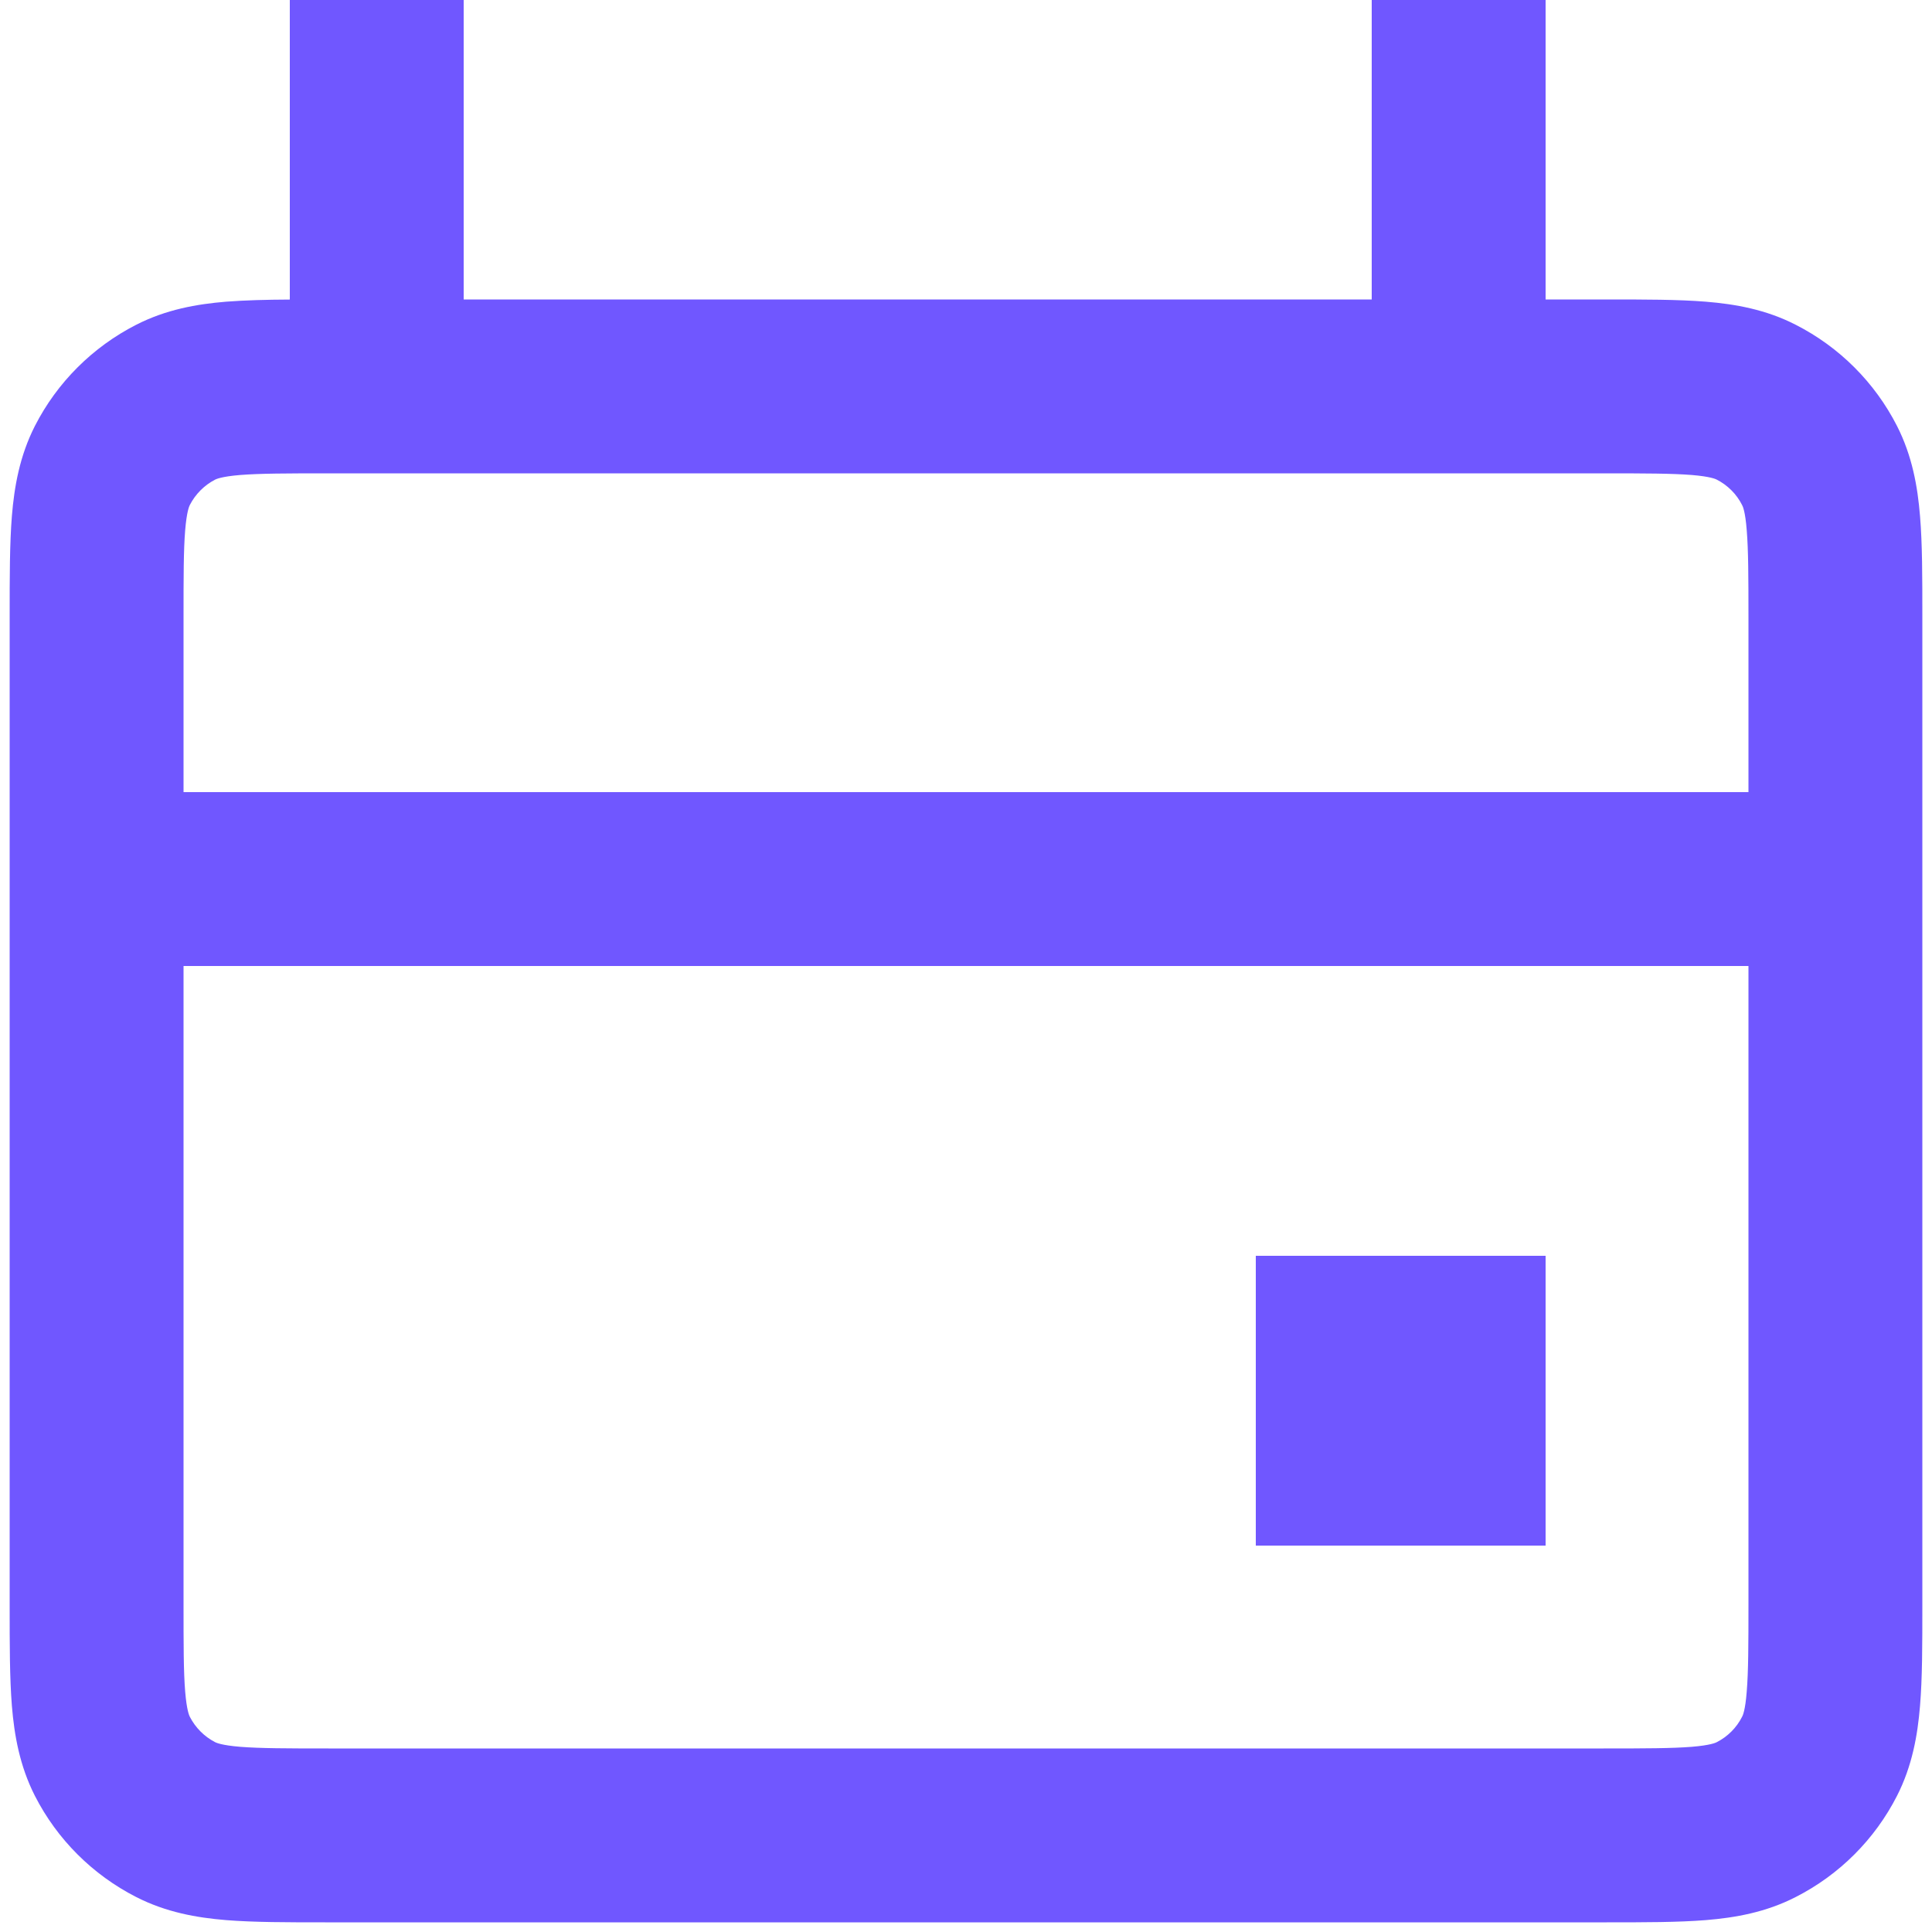
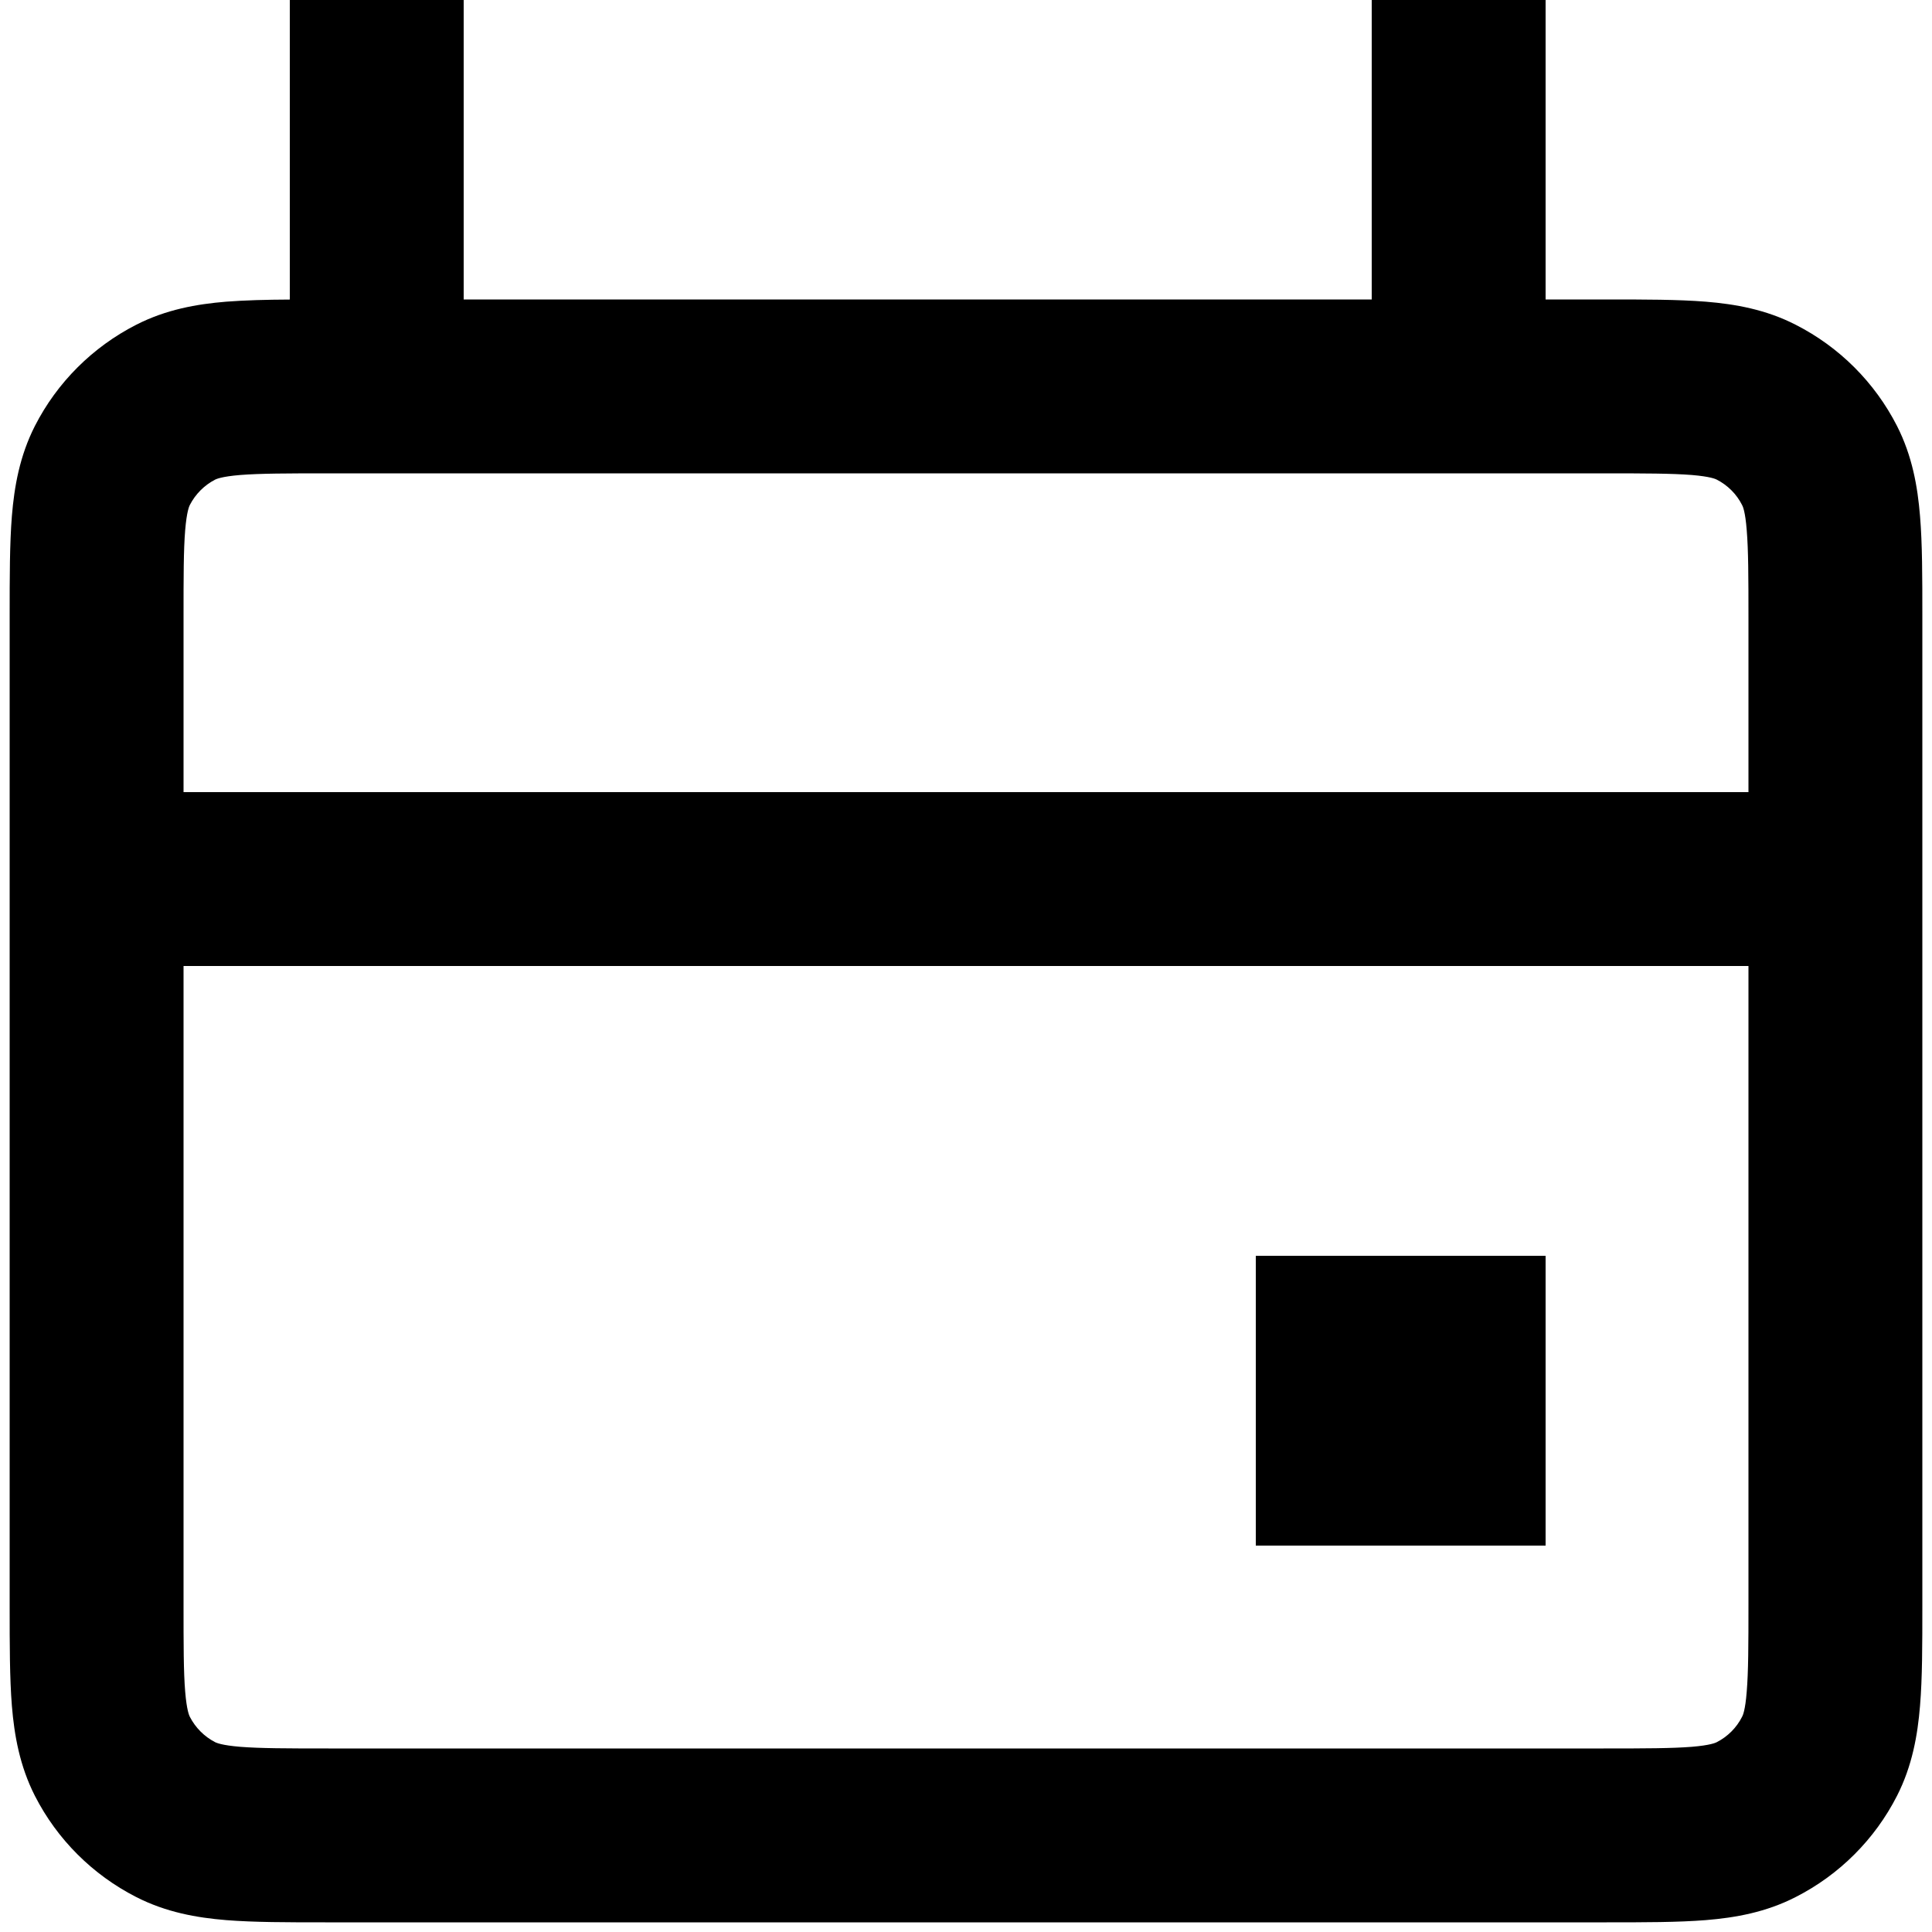
- <svg xmlns="http://www.w3.org/2000/svg" width="20" height="20" viewBox="0 0 20 20" fill="none">
-   <path d="M16 13H13V16H16V13Z" fill="#7057FF" />
-   <path fill-rule="evenodd" clip-rule="evenodd" d="M14.2 3.1H4.8V0H3V3.101C2.756 3.102 2.535 3.108 2.341 3.123C2.036 3.148 1.719 3.204 1.41 3.362C0.959 3.592 0.591 3.959 0.361 4.41C0.204 4.719 0.148 5.036 0.123 5.342C0.1 5.629 0.1 5.975 0.1 6.367V16.633C0.1 17.025 0.1 17.371 0.123 17.659C0.148 17.964 0.204 18.281 0.361 18.59C0.591 19.041 0.959 19.408 1.41 19.638C1.719 19.796 2.036 19.852 2.341 19.877C2.628 19.9 2.975 19.9 3.366 19.9H16.633C17.025 19.9 17.371 19.9 17.658 19.877C17.964 19.852 18.281 19.796 18.589 19.638C19.041 19.408 19.408 19.041 19.638 18.59C19.795 18.281 19.851 17.964 19.876 17.659C19.9 17.371 19.9 17.025 19.9 16.633V6.367C19.9 5.975 19.9 5.629 19.876 5.342C19.851 5.036 19.795 4.719 19.638 4.41C19.408 3.959 19.041 3.592 18.589 3.362C18.281 3.204 17.964 3.148 17.658 3.123C17.371 3.1 17.025 3.1 16.633 3.1L16 3.1V0H14.2V3.1ZM2.488 4.917C2.293 4.933 2.24 4.959 2.227 4.965C2.115 5.023 2.023 5.115 1.965 5.228C1.959 5.24 1.933 5.294 1.917 5.488C1.9 5.693 1.9 5.965 1.9 6.4V8.2H18.1V6.4C18.1 5.965 18.099 5.693 18.082 5.488C18.067 5.294 18.041 5.24 18.034 5.228C17.977 5.115 17.885 5.023 17.772 4.965C17.76 4.959 17.706 4.933 17.512 4.917C17.307 4.901 17.035 4.9 16.6 4.9H3.4C2.965 4.9 2.693 4.901 2.488 4.917ZM1.9 16.6V10H18.1V16.6C18.1 17.035 18.099 17.307 18.082 17.512C18.067 17.706 18.041 17.76 18.034 17.772C17.977 17.885 17.885 17.977 17.772 18.035C17.76 18.041 17.706 18.067 17.512 18.083C17.307 18.099 17.035 18.1 16.6 18.1H3.4C2.965 18.1 2.693 18.099 2.488 18.083C2.293 18.067 2.24 18.041 2.227 18.035C2.115 17.977 2.023 17.885 1.965 17.772C1.959 17.76 1.933 17.706 1.917 17.512C1.9 17.307 1.9 17.035 1.9 16.6Z" fill="#7057FF" />
+ <svg xmlns="http://www.w3.org/2000/svg" width="20" height="20" viewBox="0 0 20 20" fill="currentColor">
+   <path d="M16 13H13V16H16V13Z" />
+   <path fill-rule="evenodd" clip-rule="evenodd" d="M14.2 3.1H4.8V0H3V3.101C2.756 3.102 2.535 3.108 2.341 3.123C2.036 3.148 1.719 3.204 1.41 3.362C0.959 3.592 0.591 3.959 0.361 4.41C0.204 4.719 0.148 5.036 0.123 5.342C0.1 5.629 0.1 5.975 0.1 6.367V16.633C0.1 17.025 0.1 17.371 0.123 17.659C0.148 17.964 0.204 18.281 0.361 18.59C0.591 19.041 0.959 19.408 1.41 19.638C1.719 19.796 2.036 19.852 2.341 19.877C2.628 19.9 2.975 19.9 3.366 19.9H16.633C17.025 19.9 17.371 19.9 17.658 19.877C17.964 19.852 18.281 19.796 18.589 19.638C19.041 19.408 19.408 19.041 19.638 18.59C19.795 18.281 19.851 17.964 19.876 17.659C19.9 17.371 19.9 17.025 19.9 16.633V6.367C19.9 5.975 19.9 5.629 19.876 5.342C19.851 5.036 19.795 4.719 19.638 4.41C19.408 3.959 19.041 3.592 18.589 3.362C18.281 3.204 17.964 3.148 17.658 3.123C17.371 3.1 17.025 3.1 16.633 3.1L16 3.1V0H14.2V3.1ZM2.488 4.917C2.293 4.933 2.24 4.959 2.227 4.965C2.115 5.023 2.023 5.115 1.965 5.228C1.959 5.24 1.933 5.294 1.917 5.488C1.9 5.693 1.9 5.965 1.9 6.4V8.2H18.1V6.4C18.1 5.965 18.099 5.693 18.082 5.488C18.067 5.294 18.041 5.24 18.034 5.228C17.977 5.115 17.885 5.023 17.772 4.965C17.76 4.959 17.706 4.933 17.512 4.917C17.307 4.901 17.035 4.9 16.6 4.9H3.4C2.965 4.9 2.693 4.901 2.488 4.917ZM1.9 16.6V10H18.1V16.6C18.1 17.035 18.099 17.307 18.082 17.512C18.067 17.706 18.041 17.76 18.034 17.772C17.977 17.885 17.885 17.977 17.772 18.035C17.76 18.041 17.706 18.067 17.512 18.083C17.307 18.099 17.035 18.1 16.6 18.1H3.4C2.965 18.1 2.693 18.099 2.488 18.083C2.293 18.067 2.24 18.041 2.227 18.035C2.115 17.977 2.023 17.885 1.965 17.772C1.959 17.76 1.933 17.706 1.917 17.512C1.9 17.307 1.9 17.035 1.9 16.6Z" />
</svg>
